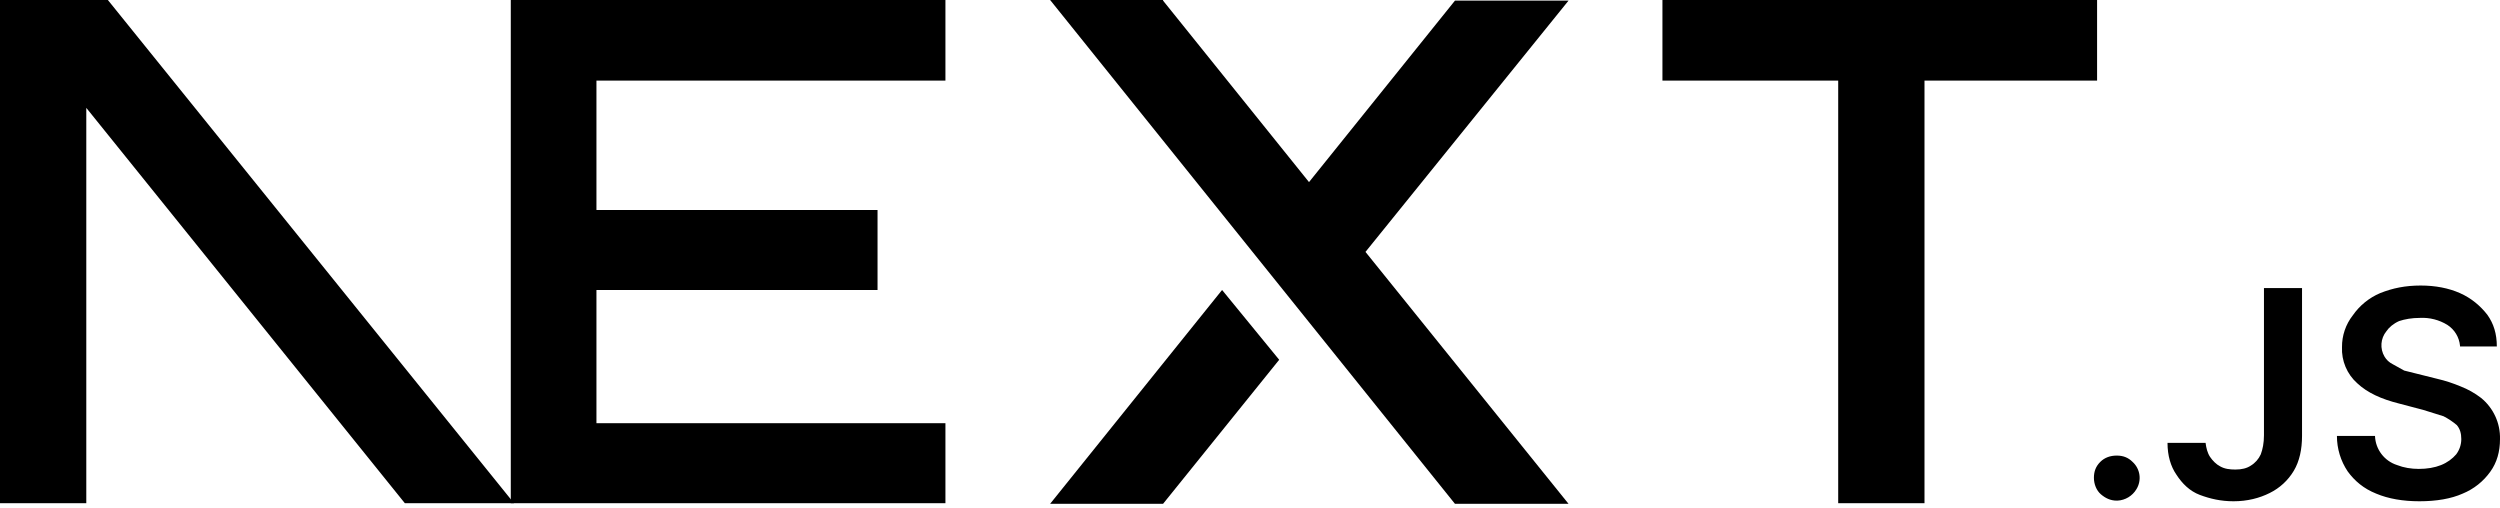
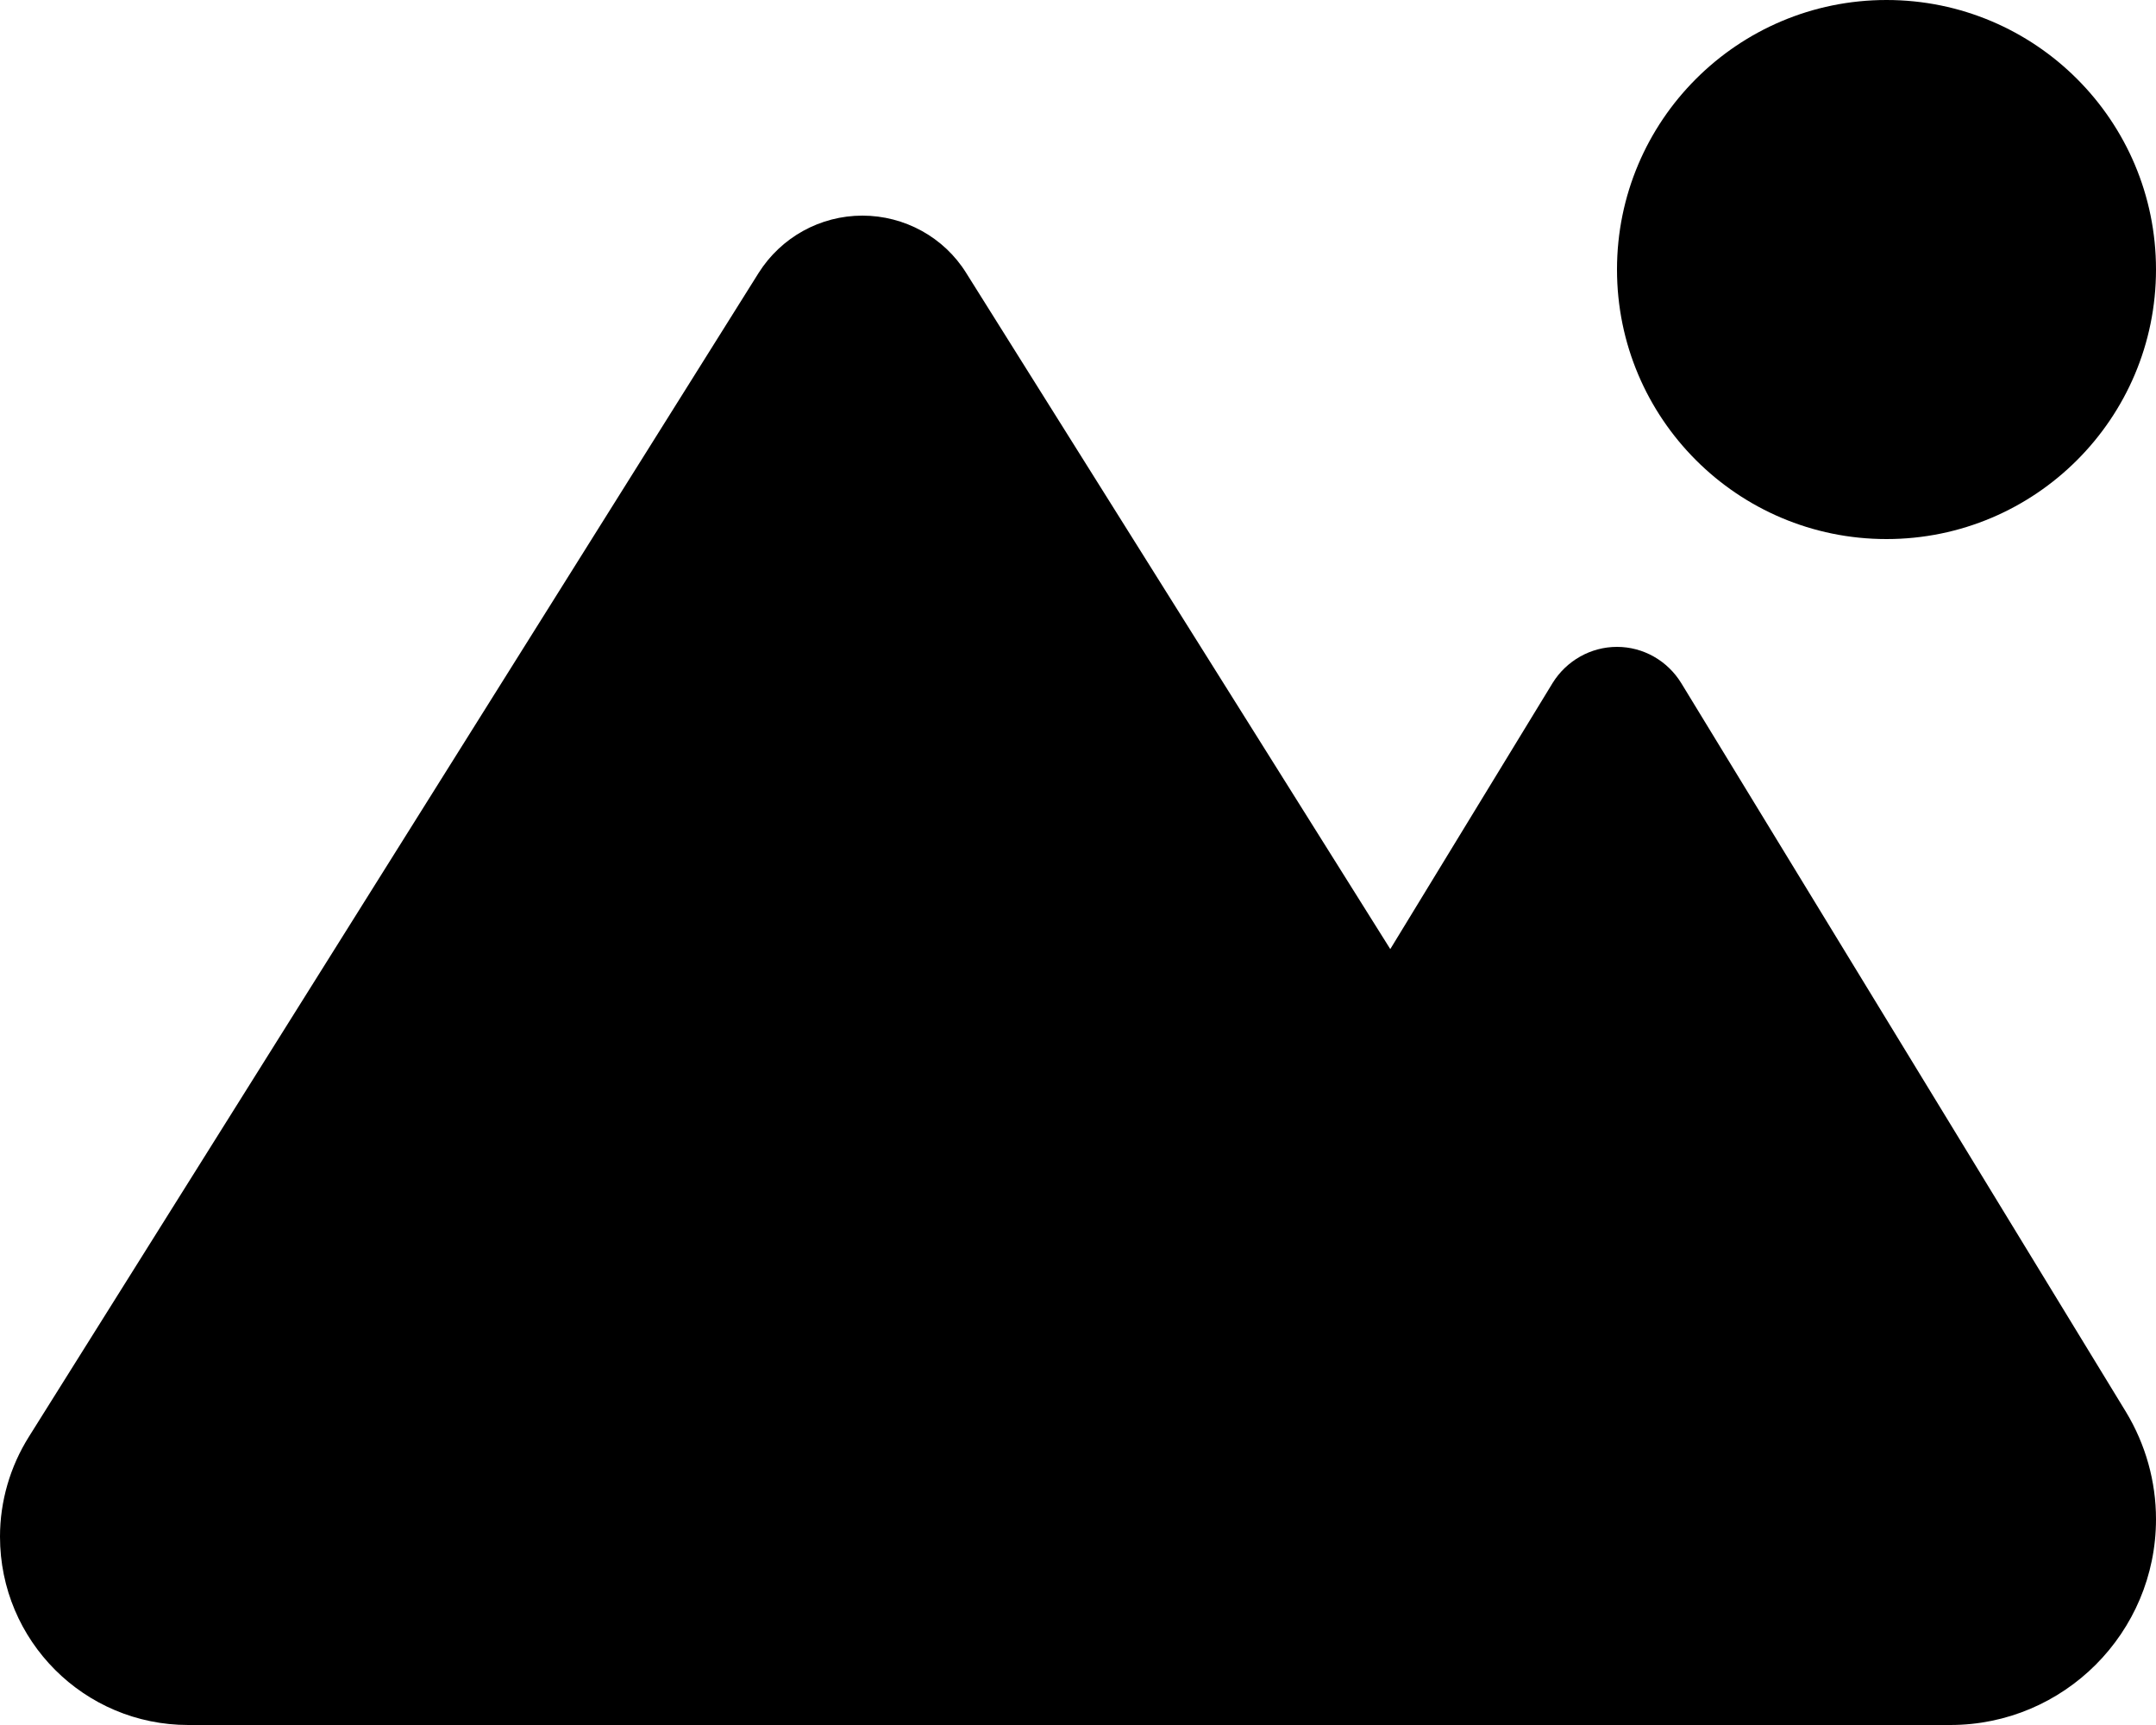
- <svg xmlns="http://www.w3.org/2000/svg" fill="none" viewBox="0 0 394 80">
-   <path fill="#000" d="M262 0h68.5v12.7h-27.2v66.6h-13.6V12.7H262V0ZM149 0v12.7H94v20.4h44.3v12.6H94v21h55v12.6H80.5V0h68.7zm34.3 0h-17.8l63.8 79.4h17.9l-32-39.7 32-39.6h-17.9l-23 28.6-23-28.6zm18.3 56.7-9-11-27.1 33.7h17.8l18.3-22.7z" />
-   <path fill="#000" d="M81 79.3 17 0H0v79.3h13.6V17l50.2 62.3H81Zm252.6-.4c-1 0-1.8-.4-2.5-1s-1.1-1.6-1.1-2.6.3-1.8 1-2.5 1.6-1 2.6-1 1.8.3 2.5 1a3.4 3.4 0 0 1 .6 4.3 3.7 3.7 0 0 1-3 1.8zm23.2-33.5h6v23.3c0 2.1-.4 4-1.3 5.5a9.1 9.1 0 0 1-3.8 3.5c-1.6.8-3.5 1.3-5.7 1.3-2 0-3.7-.4-5.3-1s-2.8-1.8-3.7-3.2c-.9-1.3-1.4-3-1.4-5h6c.1.8.3 1.6.7 2.2s1 1.2 1.6 1.5c.7.4 1.5.5 2.4.5 1 0 1.8-.2 2.4-.6a4 4 0 0 0 1.6-1.8c.3-.8.5-1.8.5-3V45.5zm30.9 9.1a4.4 4.4 0 0 0-2-3.3 7.5 7.5 0 0 0-4.3-1.1c-1.3 0-2.4.2-3.3.5-.9.4-1.6 1-2 1.6a3.5 3.5 0 0 0-.3 4c.3.5.7.9 1.3 1.2l1.8 1 2 .5 3.2.8c1.3.3 2.5.7 3.7 1.2a13 13 0 0 1 3.2 1.8 8.1 8.1 0 0 1 3 6.5c0 2-.5 3.7-1.5 5.1a10 10 0 0 1-4.4 3.5c-1.8.8-4.1 1.2-6.8 1.2-2.6 0-4.9-.4-6.8-1.2-2-.8-3.4-2-4.5-3.5a10 10 0 0 1-1.7-5.6h6a5 5 0 0 0 3.5 4.6c1 .4 2.2.6 3.4.6 1.3 0 2.5-.2 3.5-.6 1-.4 1.8-1 2.4-1.7a4 4 0 0 0 .8-2.4c0-.9-.2-1.6-.7-2.2a11 11 0 0 0-2.1-1.4l-3.2-1-3.8-1c-2.8-.7-5-1.7-6.6-3.2a7.2 7.2 0 0 1-2.4-5.7 8 8 0 0 1 1.7-5 10 10 0 0 1 4.3-3.5c2-.8 4-1.2 6.4-1.2 2.3 0 4.4.4 6.2 1.2 1.8.8 3.2 2 4.3 3.4 1 1.4 1.5 3 1.5 5h-5.8z" />
+ <svg xmlns="http://www.w3.org/2000/svg" viewBox="0 0 640 512">
+   <path d="M560 160A80 80 0 1 0 560 0a80 80 0 1 0 0 160zM55.9 512H381.1h75H578.9c33.8 0 61.1-27.4 61.1-61.1c0-11.2-3.1-22.2-8.9-31.8l-132-216.3C495 196.1 487.8 192 480 192s-15 4.1-19.1 10.7l-48.2 79L286.8 81c-6.6-10.6-18.3-17-30.8-17s-24.1 6.4-30.8 17L8.6 426.4C3 435.3 0 445.6 0 456.1C0 487 25 512 55.9 512z" />
</svg>
